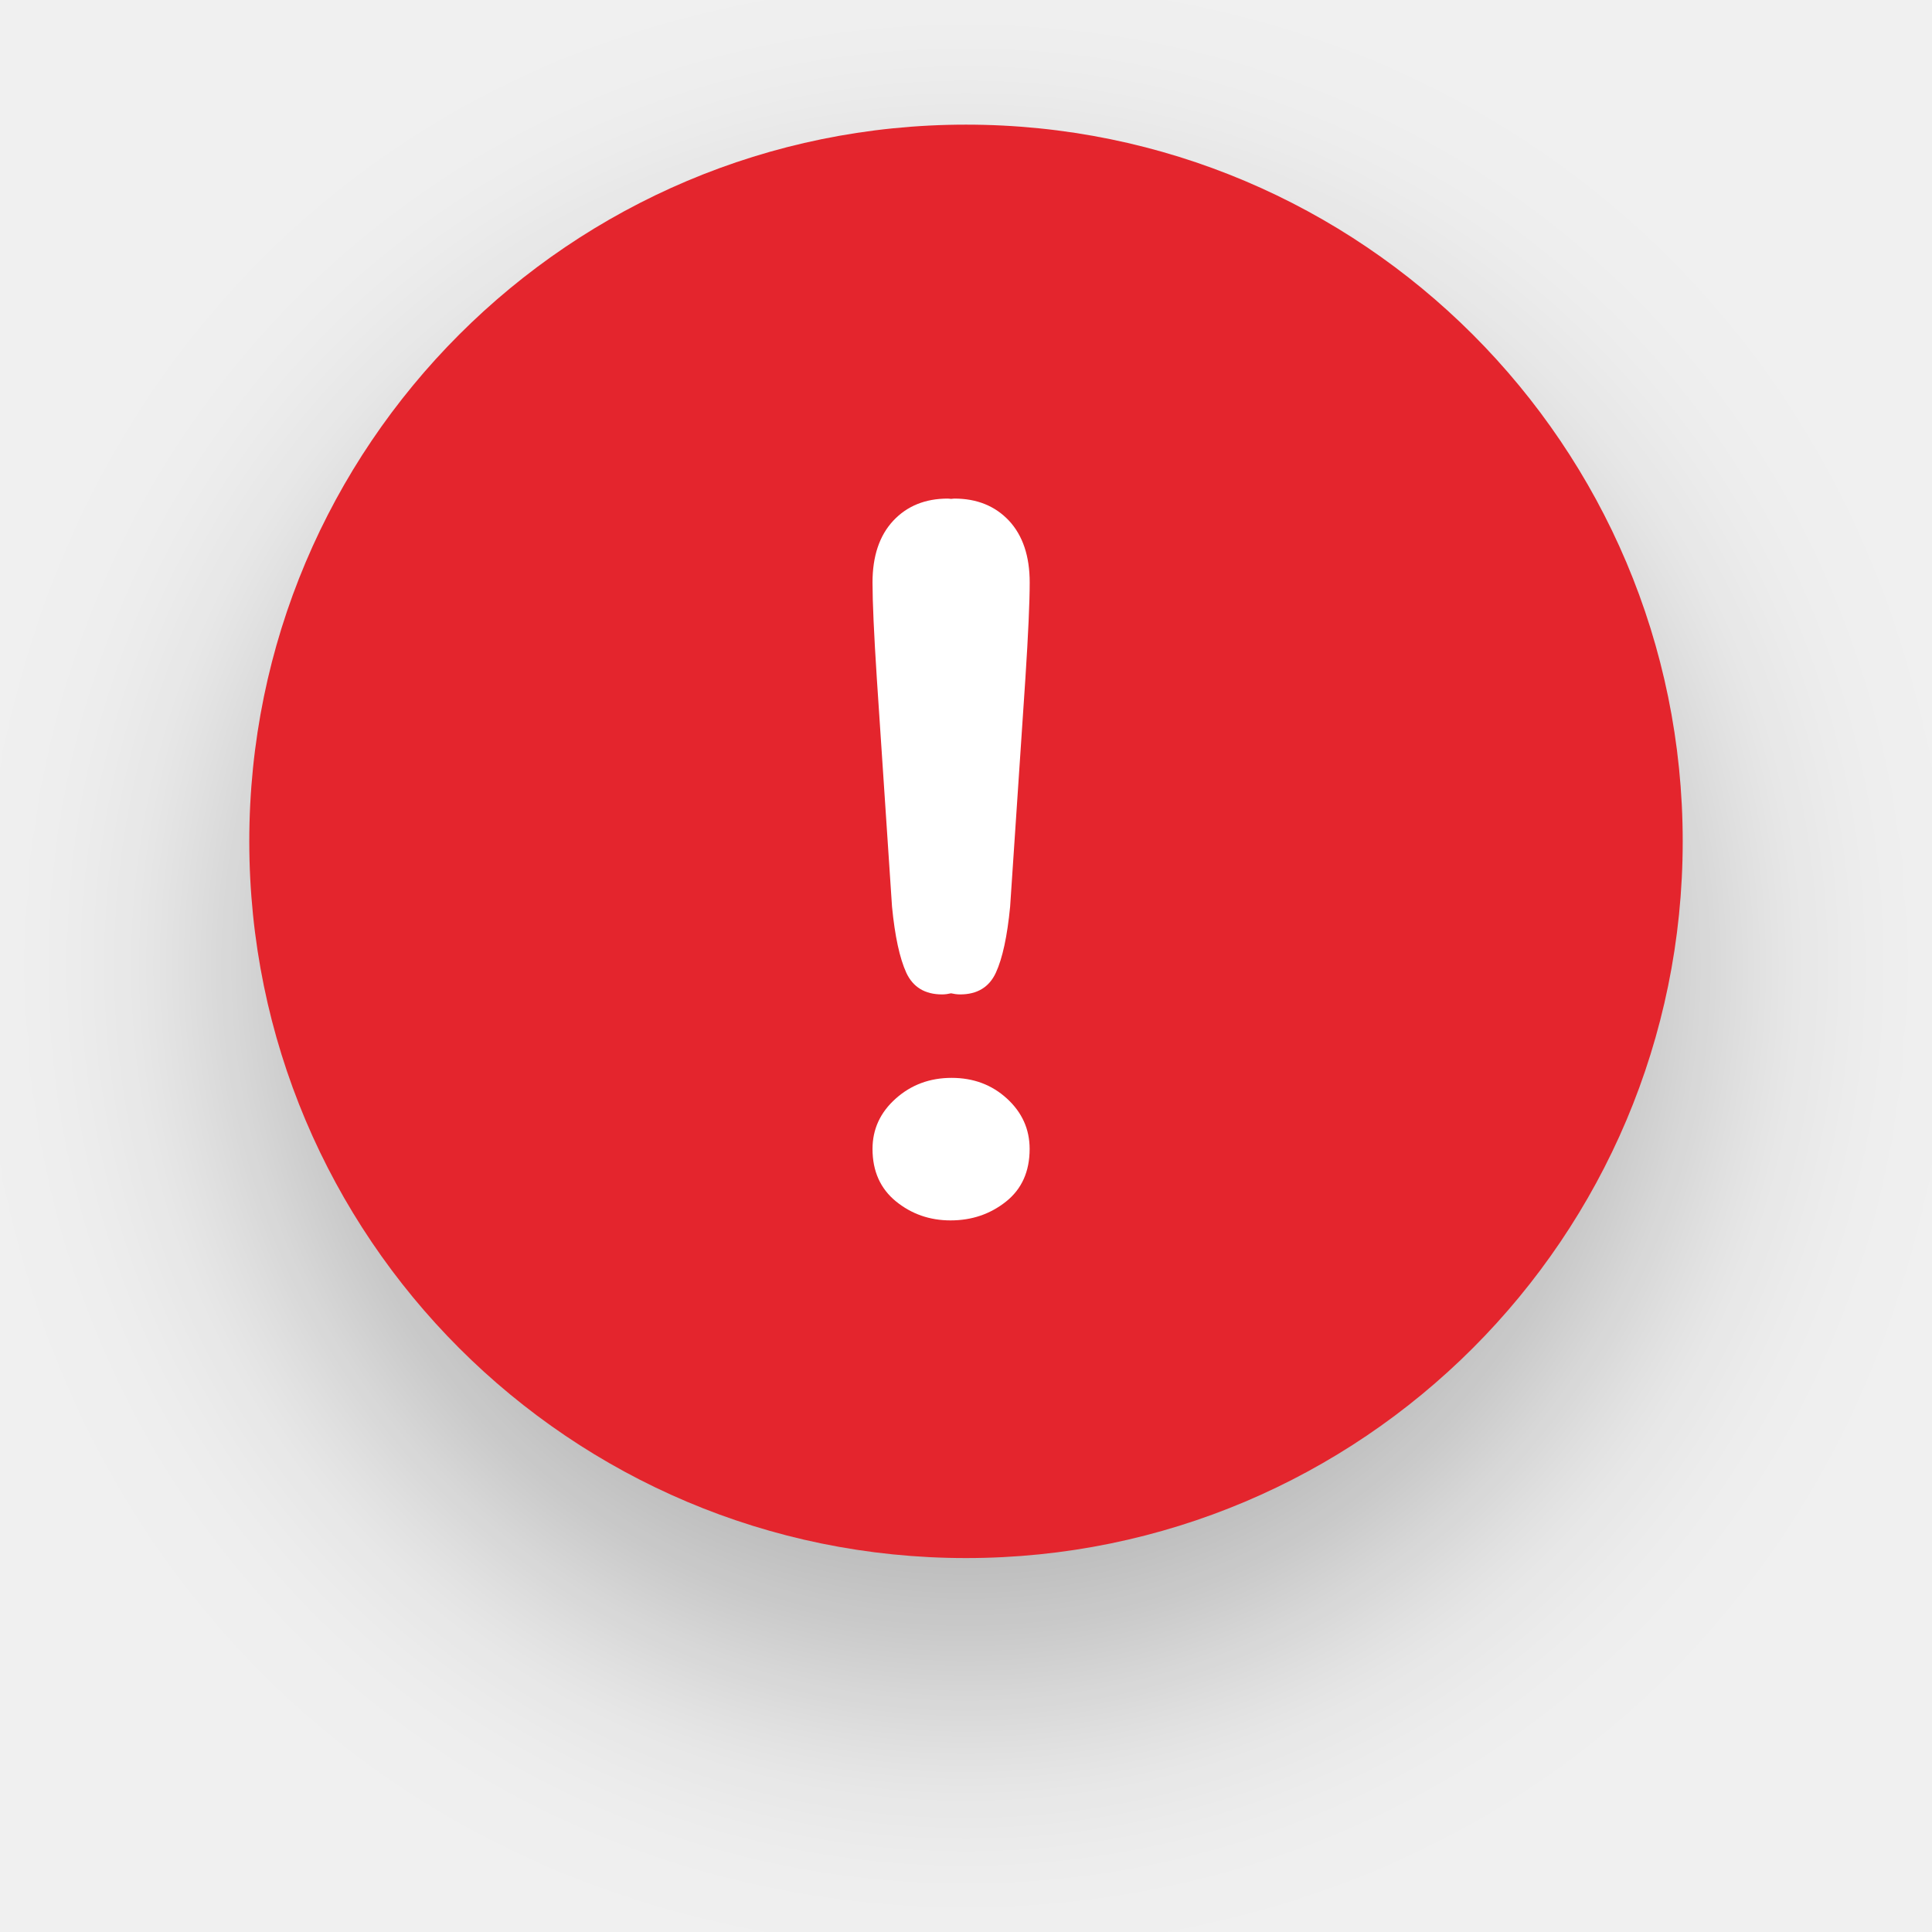
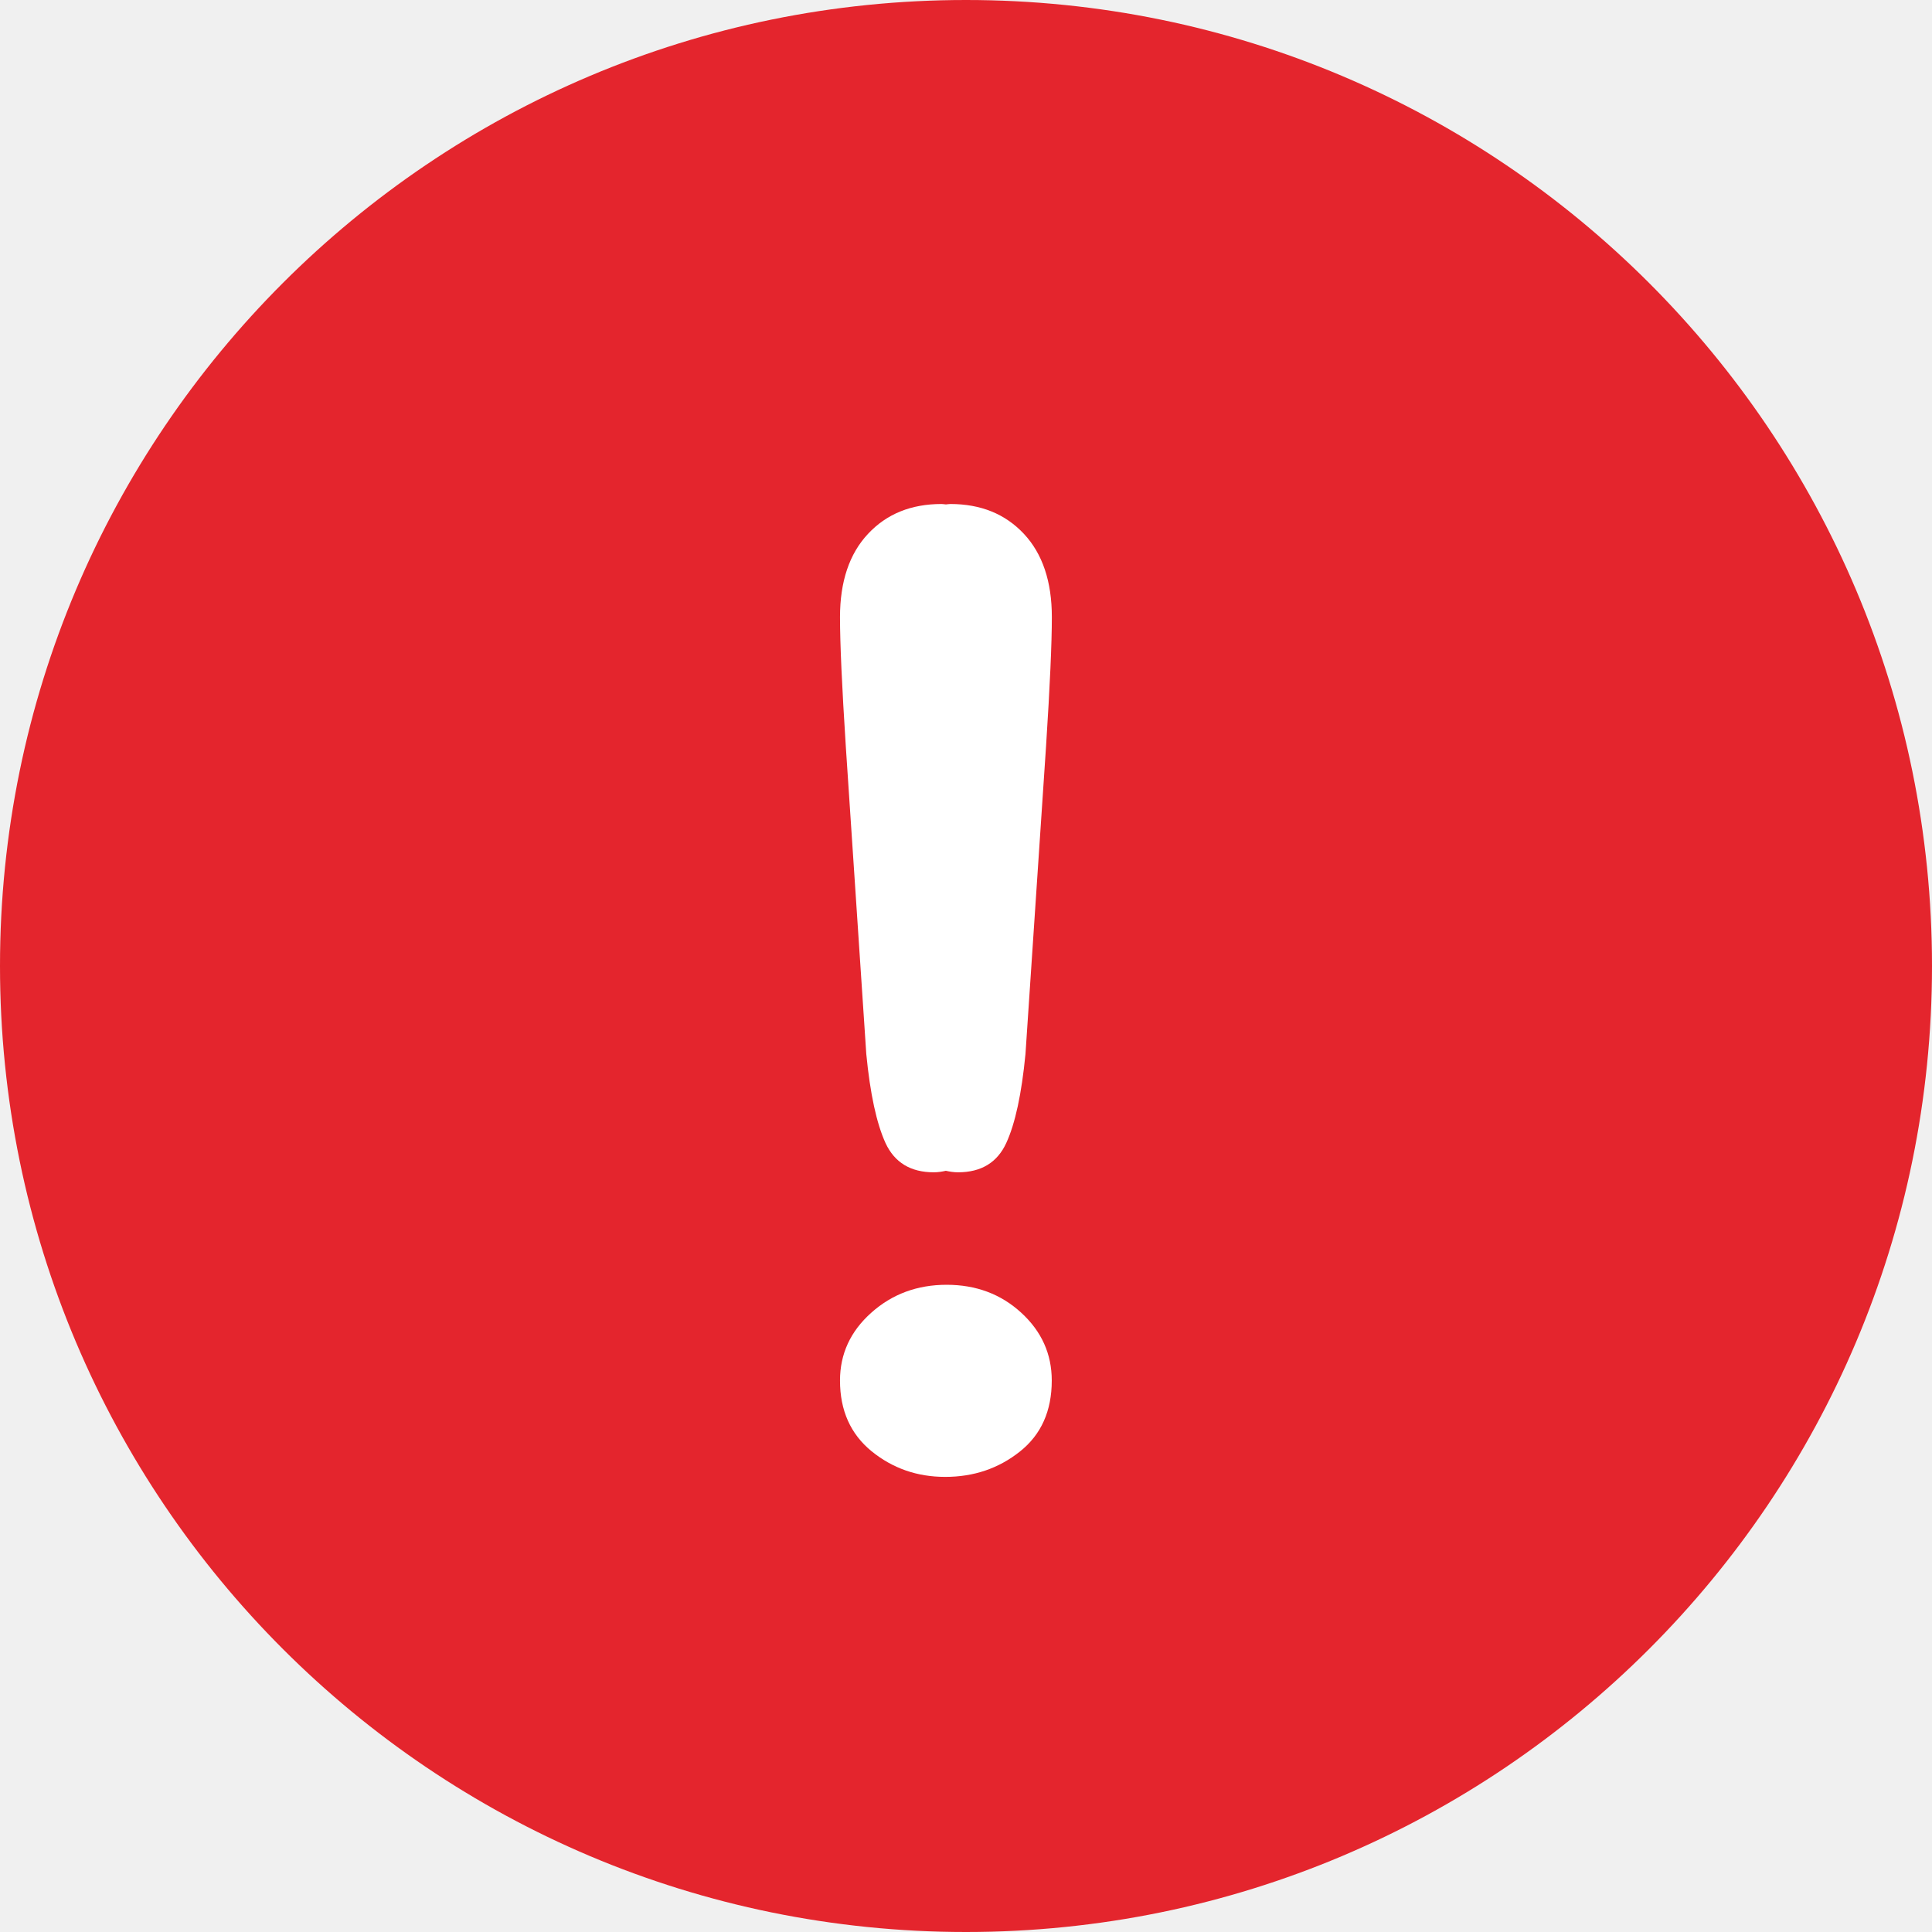
- <svg xmlns="http://www.w3.org/2000/svg" width="31" height="31" viewBox="0 0 31 31" fill="none">
-   <g filter="url(#filter0_d)">
-     <circle cx="15.5" cy="13.5" r="11.5" fill="#E4252D" />
-   </g>
-   <path d="M14.313 14.548C14.359 15.023 14.436 15.376 14.542 15.608C14.65 15.84 14.841 15.956 15.117 15.956C15.168 15.956 15.215 15.948 15.26 15.938C15.307 15.948 15.353 15.956 15.405 15.956C15.68 15.956 15.872 15.84 15.979 15.608C16.086 15.376 16.162 15.023 16.208 14.548L16.453 10.884C16.499 10.17 16.522 9.658 16.522 9.346C16.522 8.923 16.411 8.593 16.19 8.355C15.967 8.118 15.675 8 15.313 8C15.294 8 15.28 8.004 15.261 8.005C15.243 8.004 15.228 8 15.209 8C14.847 8 14.555 8.118 14.333 8.355C14.111 8.593 14 8.924 14 9.347C14 9.658 14.023 10.17 14.069 10.884L14.313 14.548Z" fill="white" />
-   <path d="M15.27 17.295C14.919 17.295 14.62 17.406 14.372 17.628C14.124 17.849 14 18.119 14 18.435C14 18.792 14.126 19.072 14.375 19.276C14.626 19.48 14.918 19.582 15.252 19.582C15.592 19.582 15.888 19.482 16.142 19.28C16.395 19.079 16.521 18.797 16.521 18.435C16.521 18.119 16.4 17.85 16.158 17.628C15.916 17.406 15.62 17.295 15.269 17.295" fill="white" />
-   <defs>
-     <filter id="filter0_d" x="0" y="0" width="31" height="31" filterUnits="userSpaceOnUse" color-interpolation-filters="sRGB">
-       <feFlood flood-opacity="0" result="BackgroundImageFix" />
-       <feColorMatrix in="SourceAlpha" type="matrix" values="0 0 0 0 0 0 0 0 0 0 0 0 0 0 0 0 0 0 127 0" />
-       <feOffset dy="2" />
-       <feGaussianBlur stdDeviation="2" />
-       <feColorMatrix type="matrix" values="0 0 0 0 0 0 0 0 0 0 0 0 0 0 0 0 0 0 0.25 0" />
-       <feBlend mode="normal" in2="BackgroundImageFix" result="effect1_dropShadow" />
-       <feBlend mode="normal" in="SourceGraphic" in2="effect1_dropShadow" result="shape" />
-     </filter>
-   </defs>
+ <svg xmlns="http://www.w3.org/2000/svg" width="23" height="23" viewBox="0 0 23 23" fill="none">
+   <circle cx="11.5" cy="11.5" r="11.5" fill="#E4252D" />
+   <path d="M10.313 12.548C10.359 13.023 10.436 13.376 10.542 13.608C10.65 13.84 10.841 13.956 11.117 13.956C11.168 13.956 11.215 13.948 11.26 13.938C11.307 13.948 11.353 13.956 11.405 13.956C11.68 13.956 11.872 13.84 11.979 13.608C12.086 13.376 12.162 13.023 12.208 12.548L12.453 8.884C12.499 8.17 12.522 7.657 12.522 7.346C12.522 6.923 12.411 6.593 12.19 6.356C11.967 6.118 11.675 6 11.313 6C11.294 6 11.28 6.004 11.261 6.005C11.243 6.004 11.228 6 11.209 6C10.847 6 10.555 6.118 10.333 6.356C10.111 6.593 10 6.924 10 7.347C10 7.658 10.023 8.17 10.069 8.884L10.313 12.548Z" fill="white" />
+   <path d="M11.27 15.295C10.919 15.295 10.62 15.406 10.372 15.628C10.124 15.849 10 16.119 10 16.435C10 16.792 10.126 17.072 10.375 17.276C10.626 17.48 10.918 17.582 11.252 17.582C11.592 17.582 11.888 17.482 12.142 17.28C12.395 17.079 12.521 16.797 12.521 16.435C12.521 16.119 12.4 15.85 12.158 15.628C11.916 15.406 11.62 15.295 11.269 15.295" fill="white" />
</svg>
